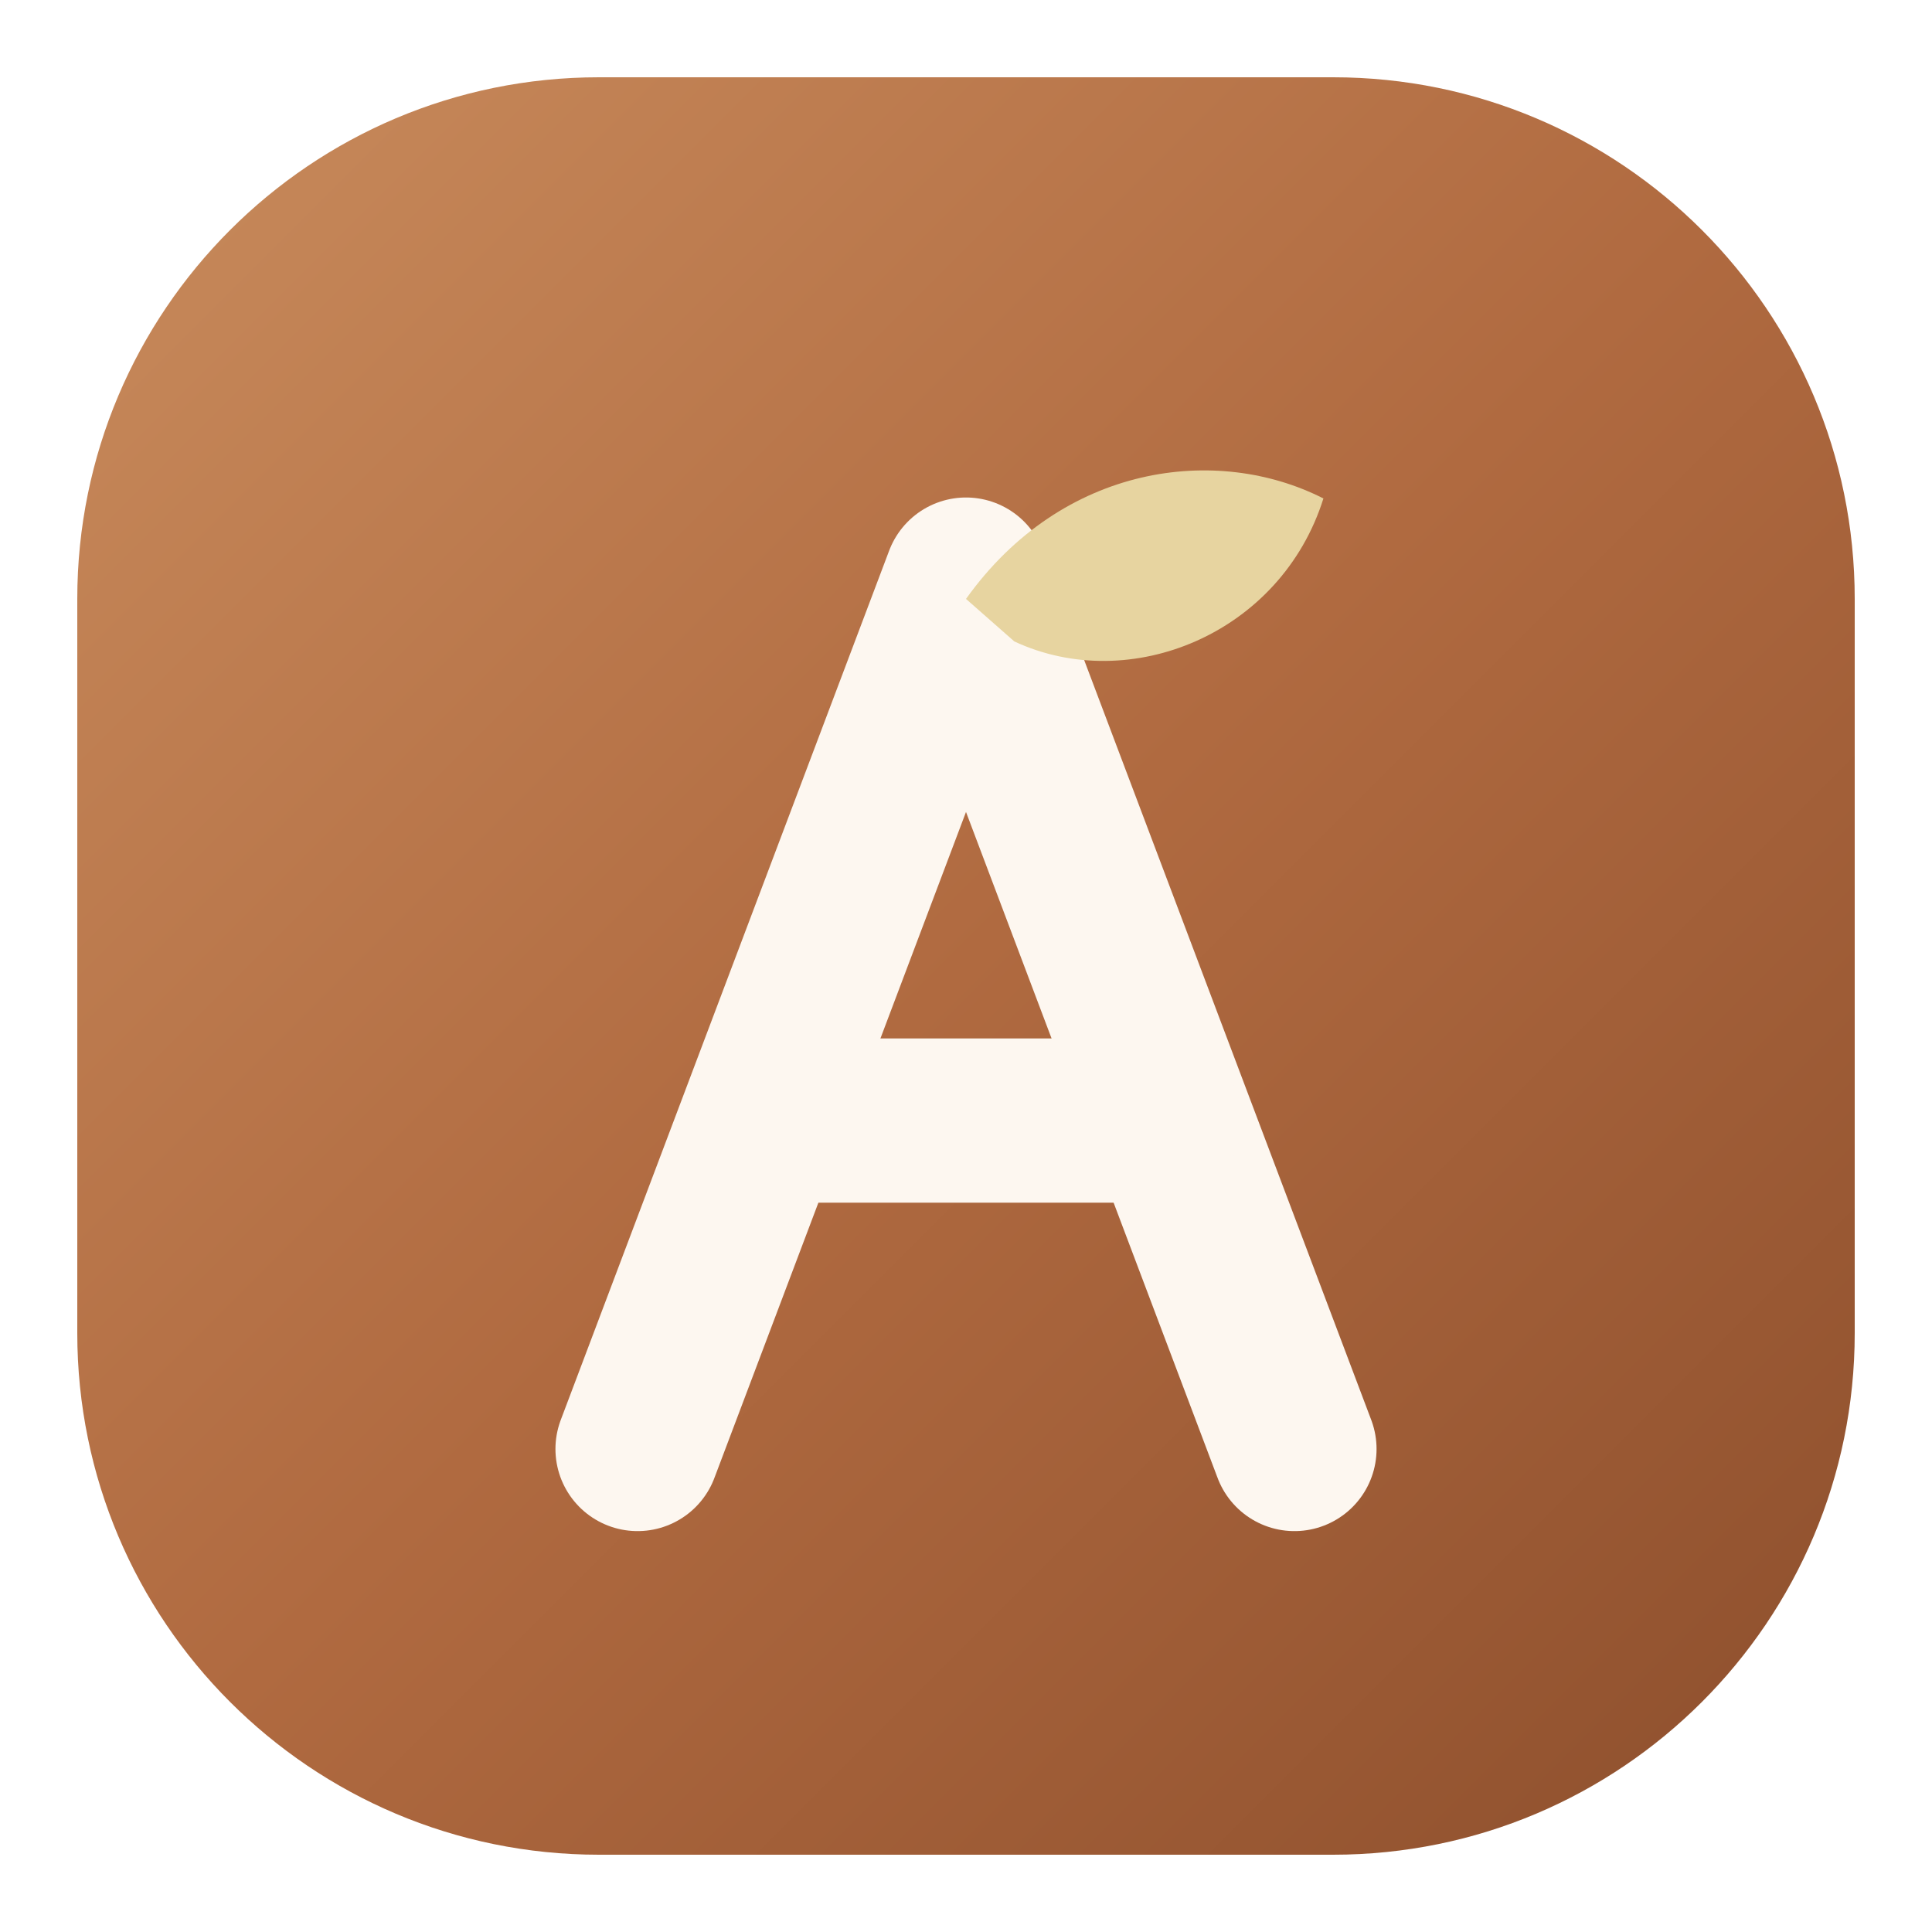
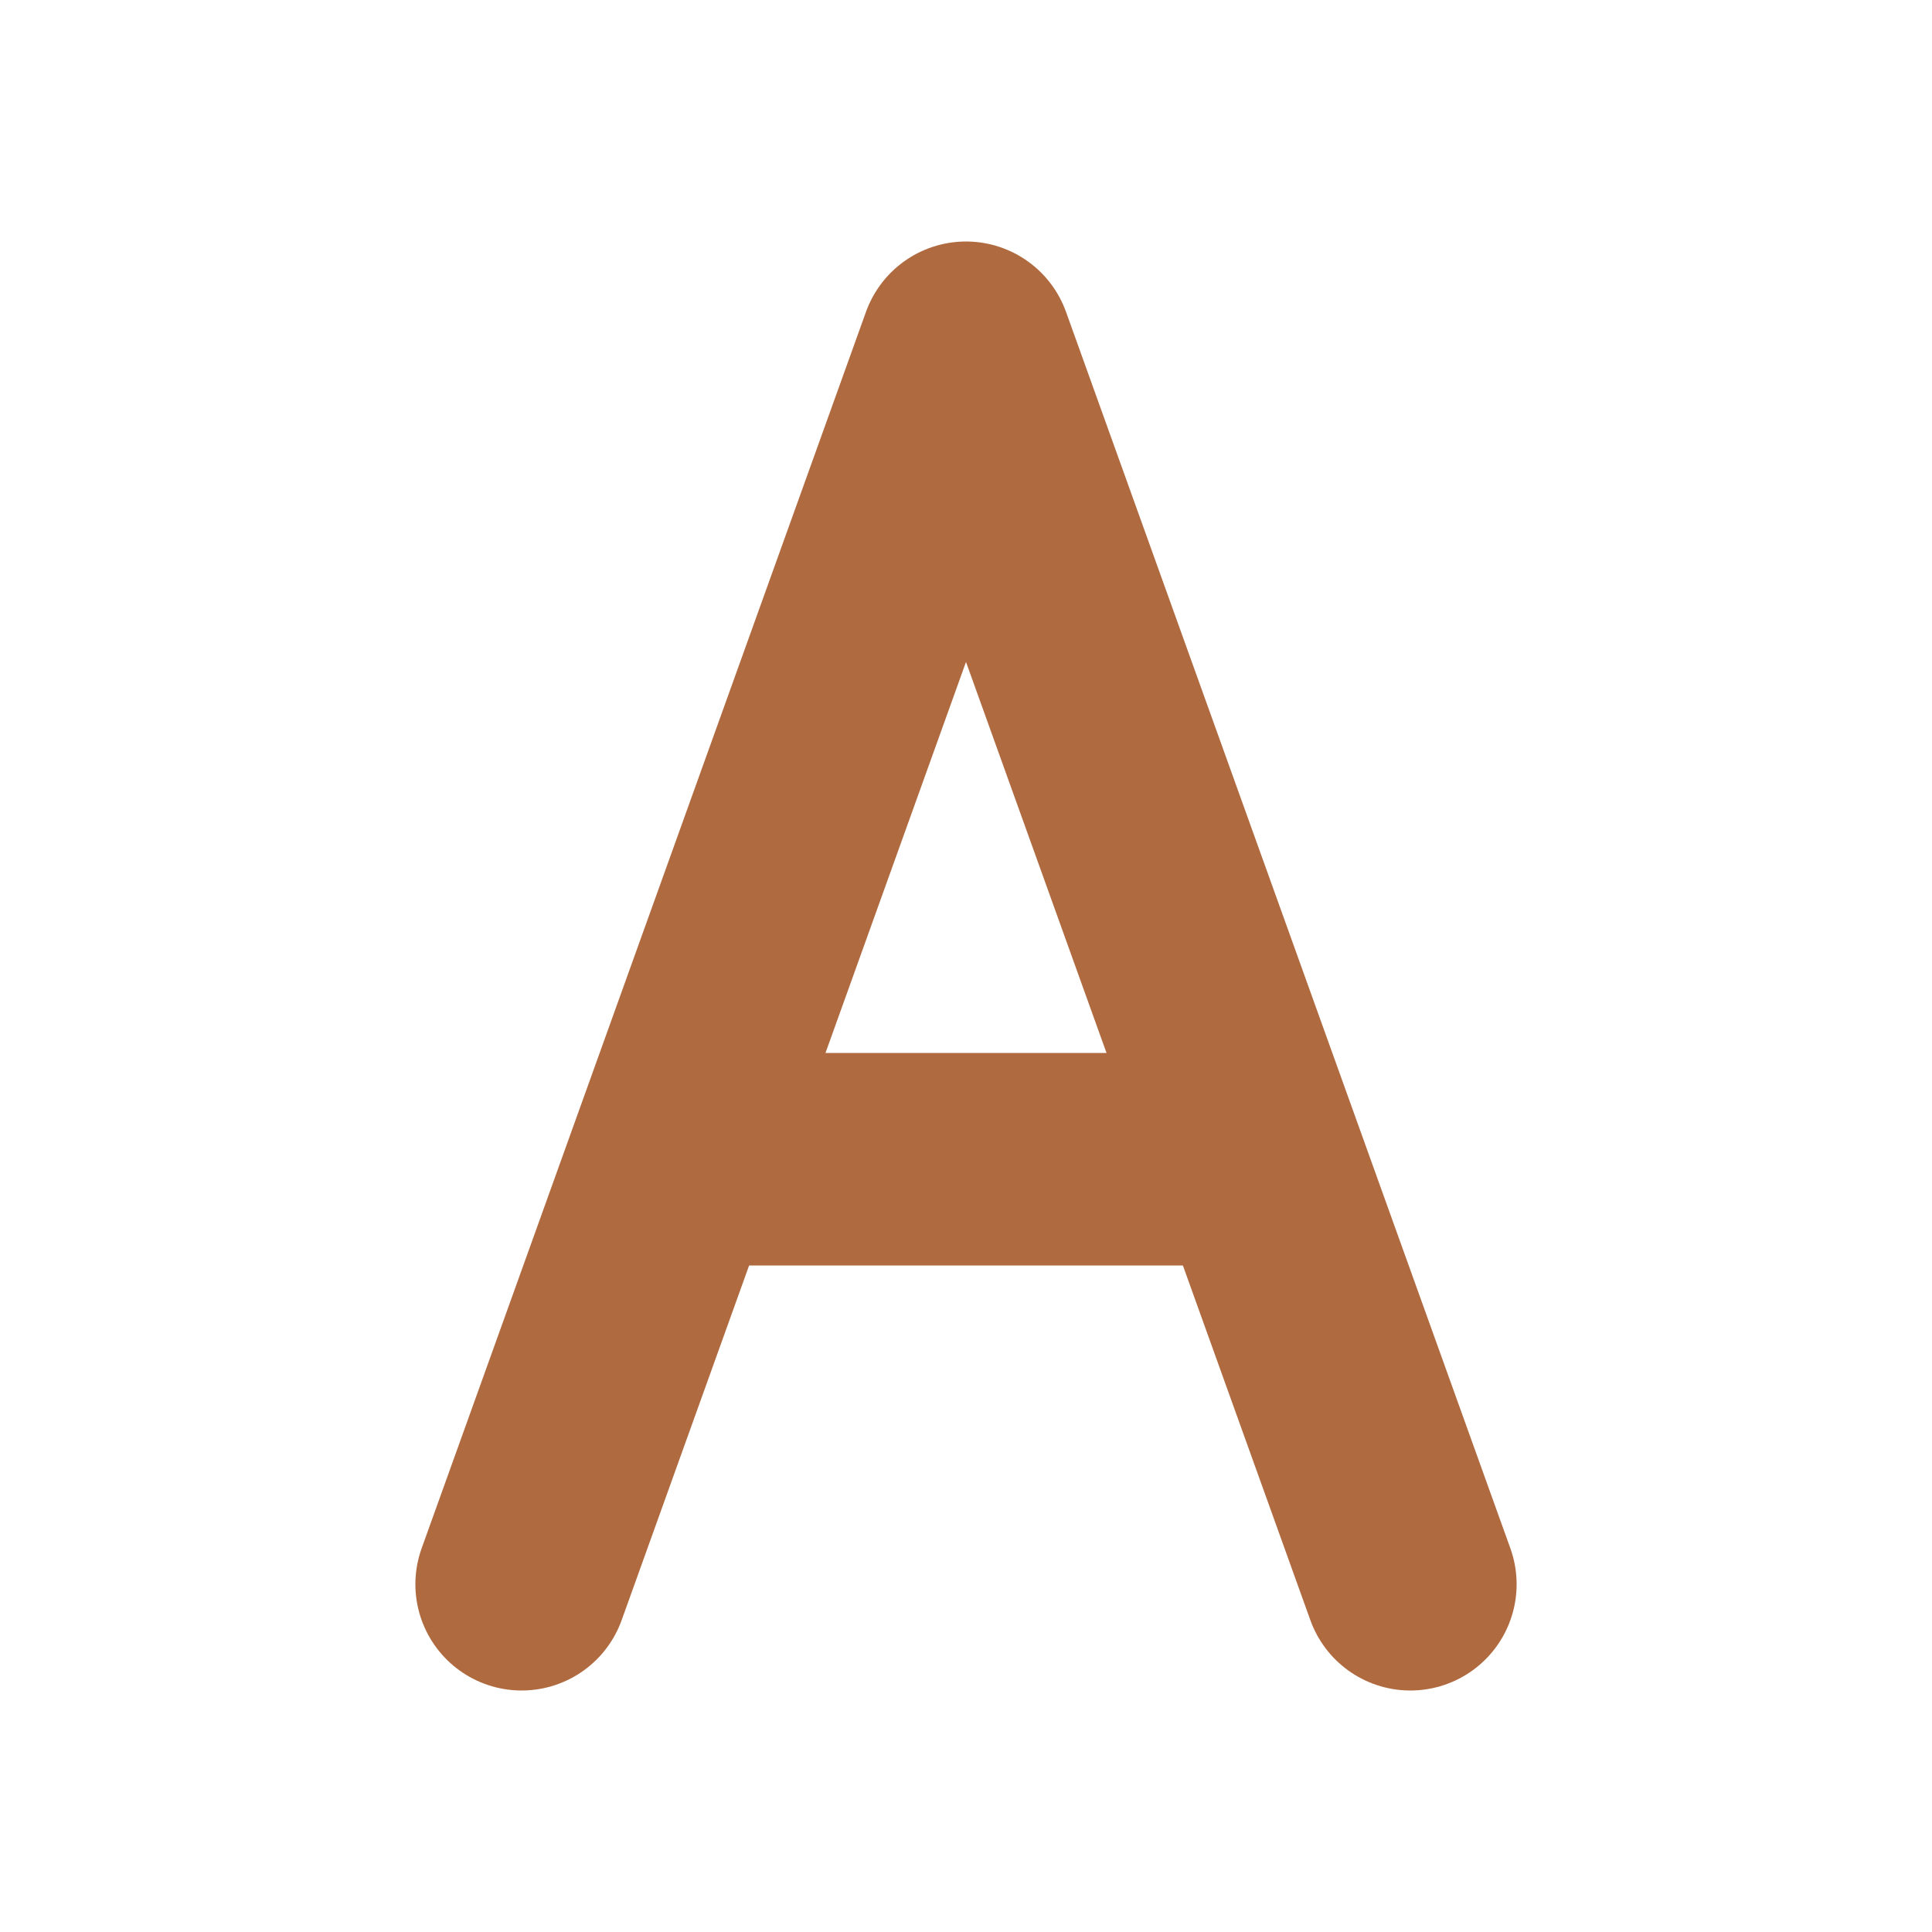
<svg xmlns="http://www.w3.org/2000/svg" viewBox="0 0 100 100" width="100" height="100">
-   <defs>
-     <linearGradient id="acuroot-fav" x1="0" y1="0" x2="1" y2="1">
-       <stop offset="0" stop-color="#c98c5d" />
-       <stop offset=".5" stop-color="#b06a40" />
-       <stop offset="1" stop-color="#8c4e2c" />
-     </linearGradient>
-   </defs>
-   <rect x="4" y="4" width="92" height="92" rx="27" fill="url(#acuroot-fav)" />
-   <g fill="none" stroke="#fdf7f0" stroke-width="8.5" stroke-linecap="round" stroke-linejoin="round">
-     <path d="M33 75 50 30 67 75" />
-     <path d="M40 58h20" />
+   <g fill="none" stroke="#b06a40" stroke-width="11" stroke-linecap="round" stroke-linejoin="round">
+     <path d="M27 82 50 18 73 82" />
+     <path d="M37 60h26" />
  </g>
-   <path d="M50 31c5-7 13-8 18.5-5.2-2.2 7-10 10.2-16 7.4" fill="#e7d4a0" />
</svg>
